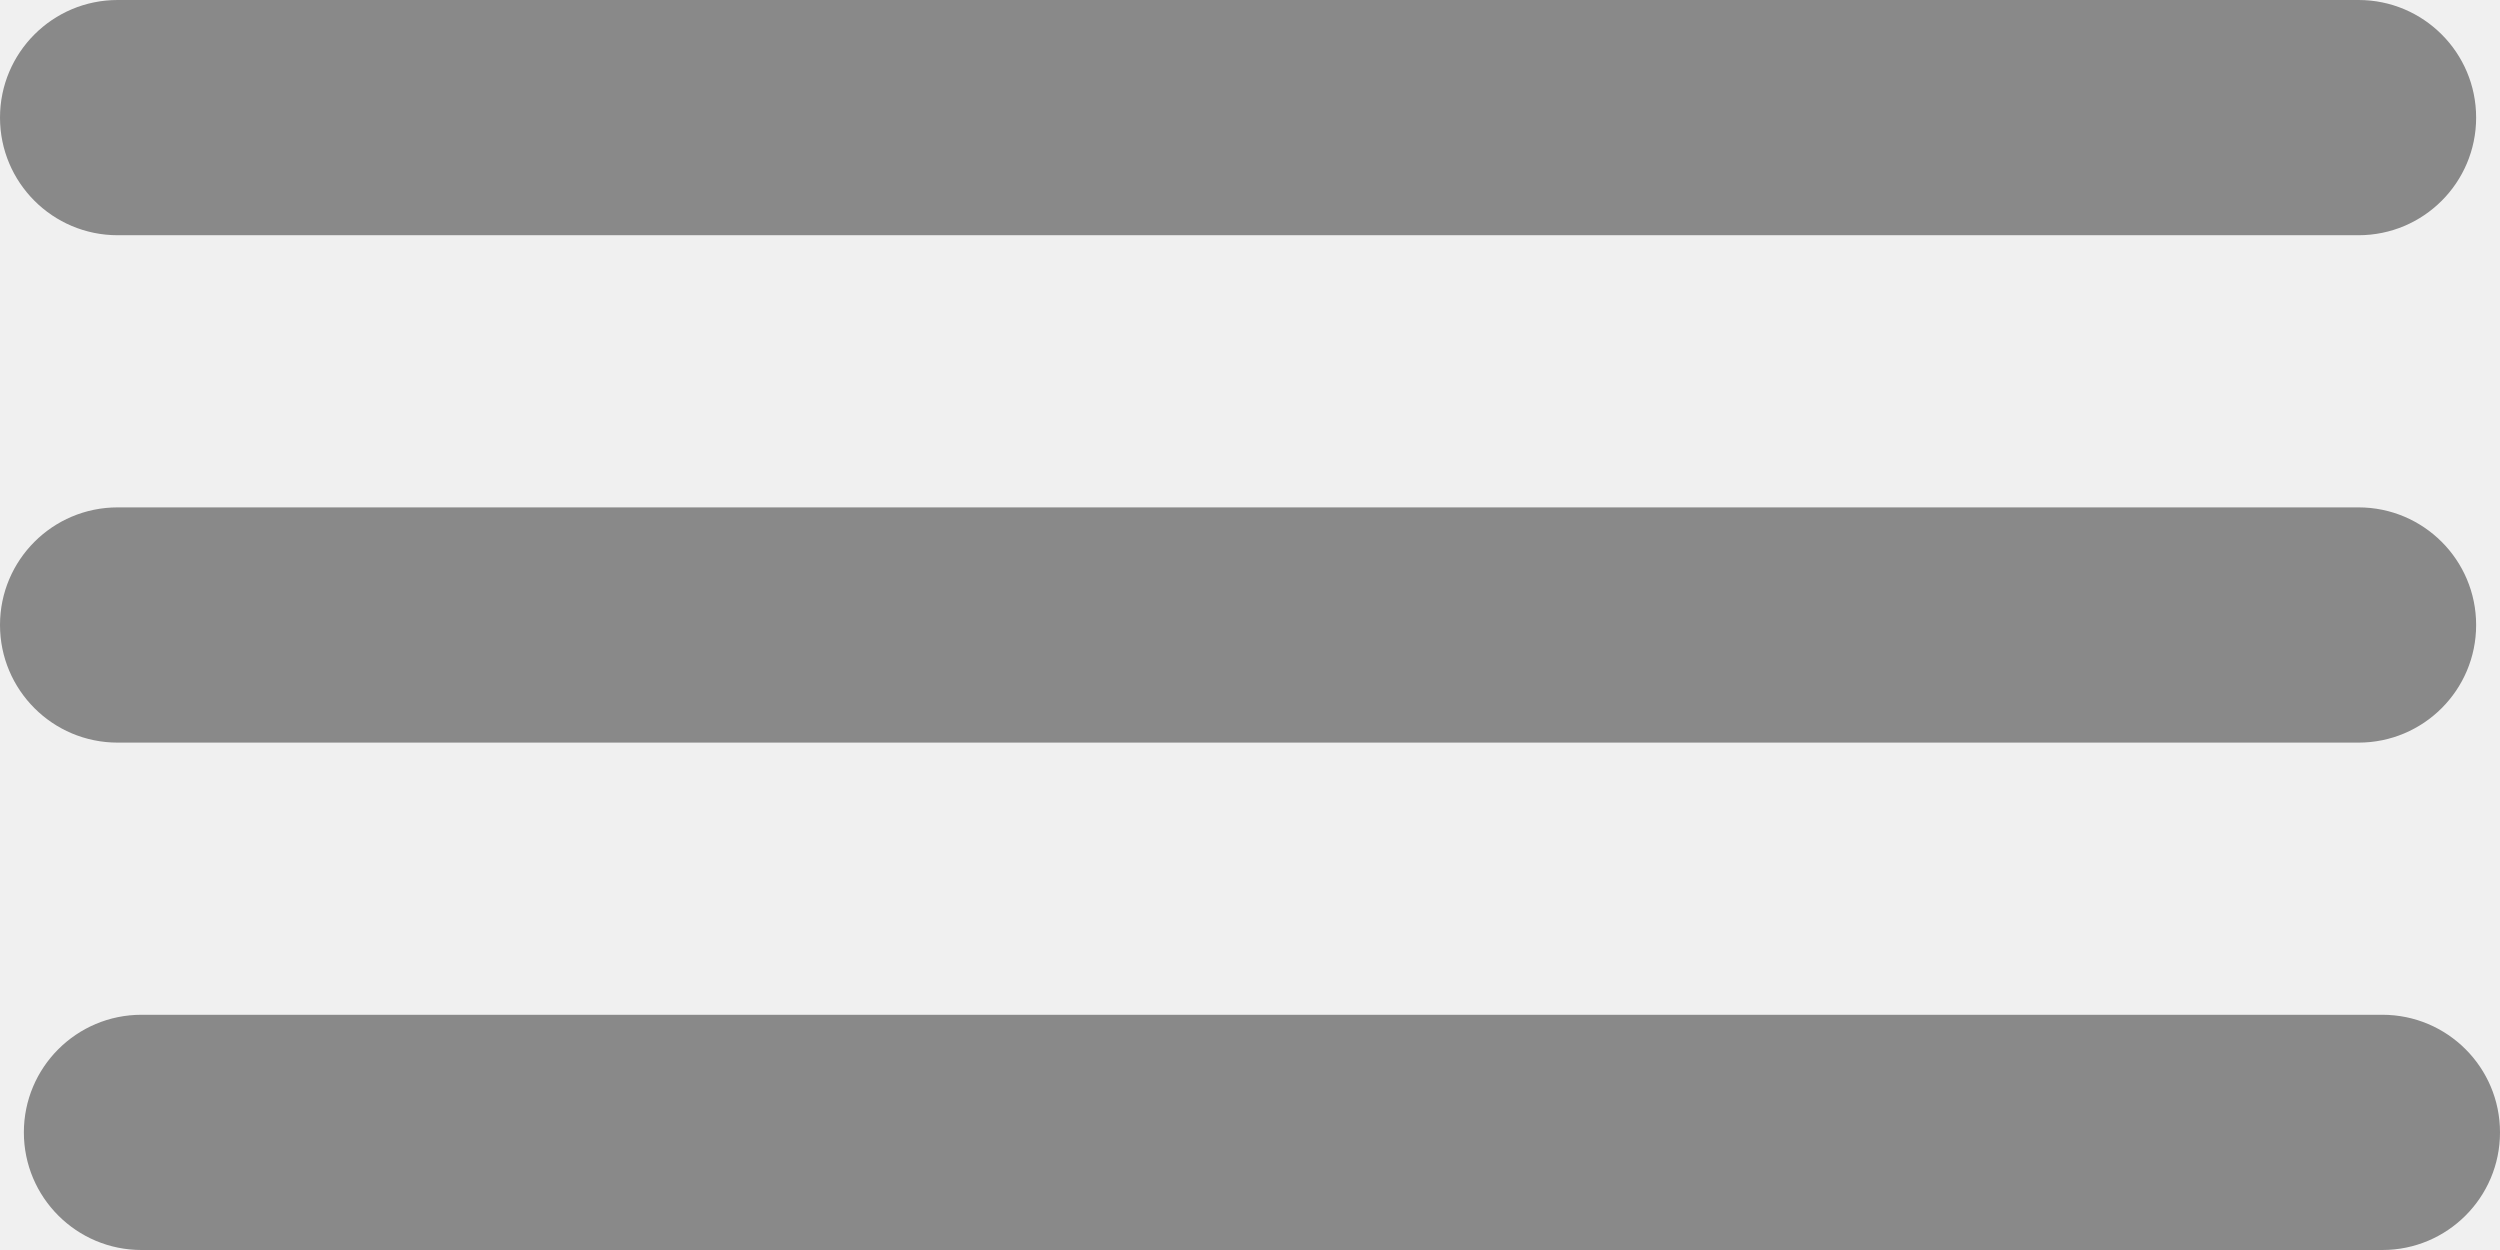
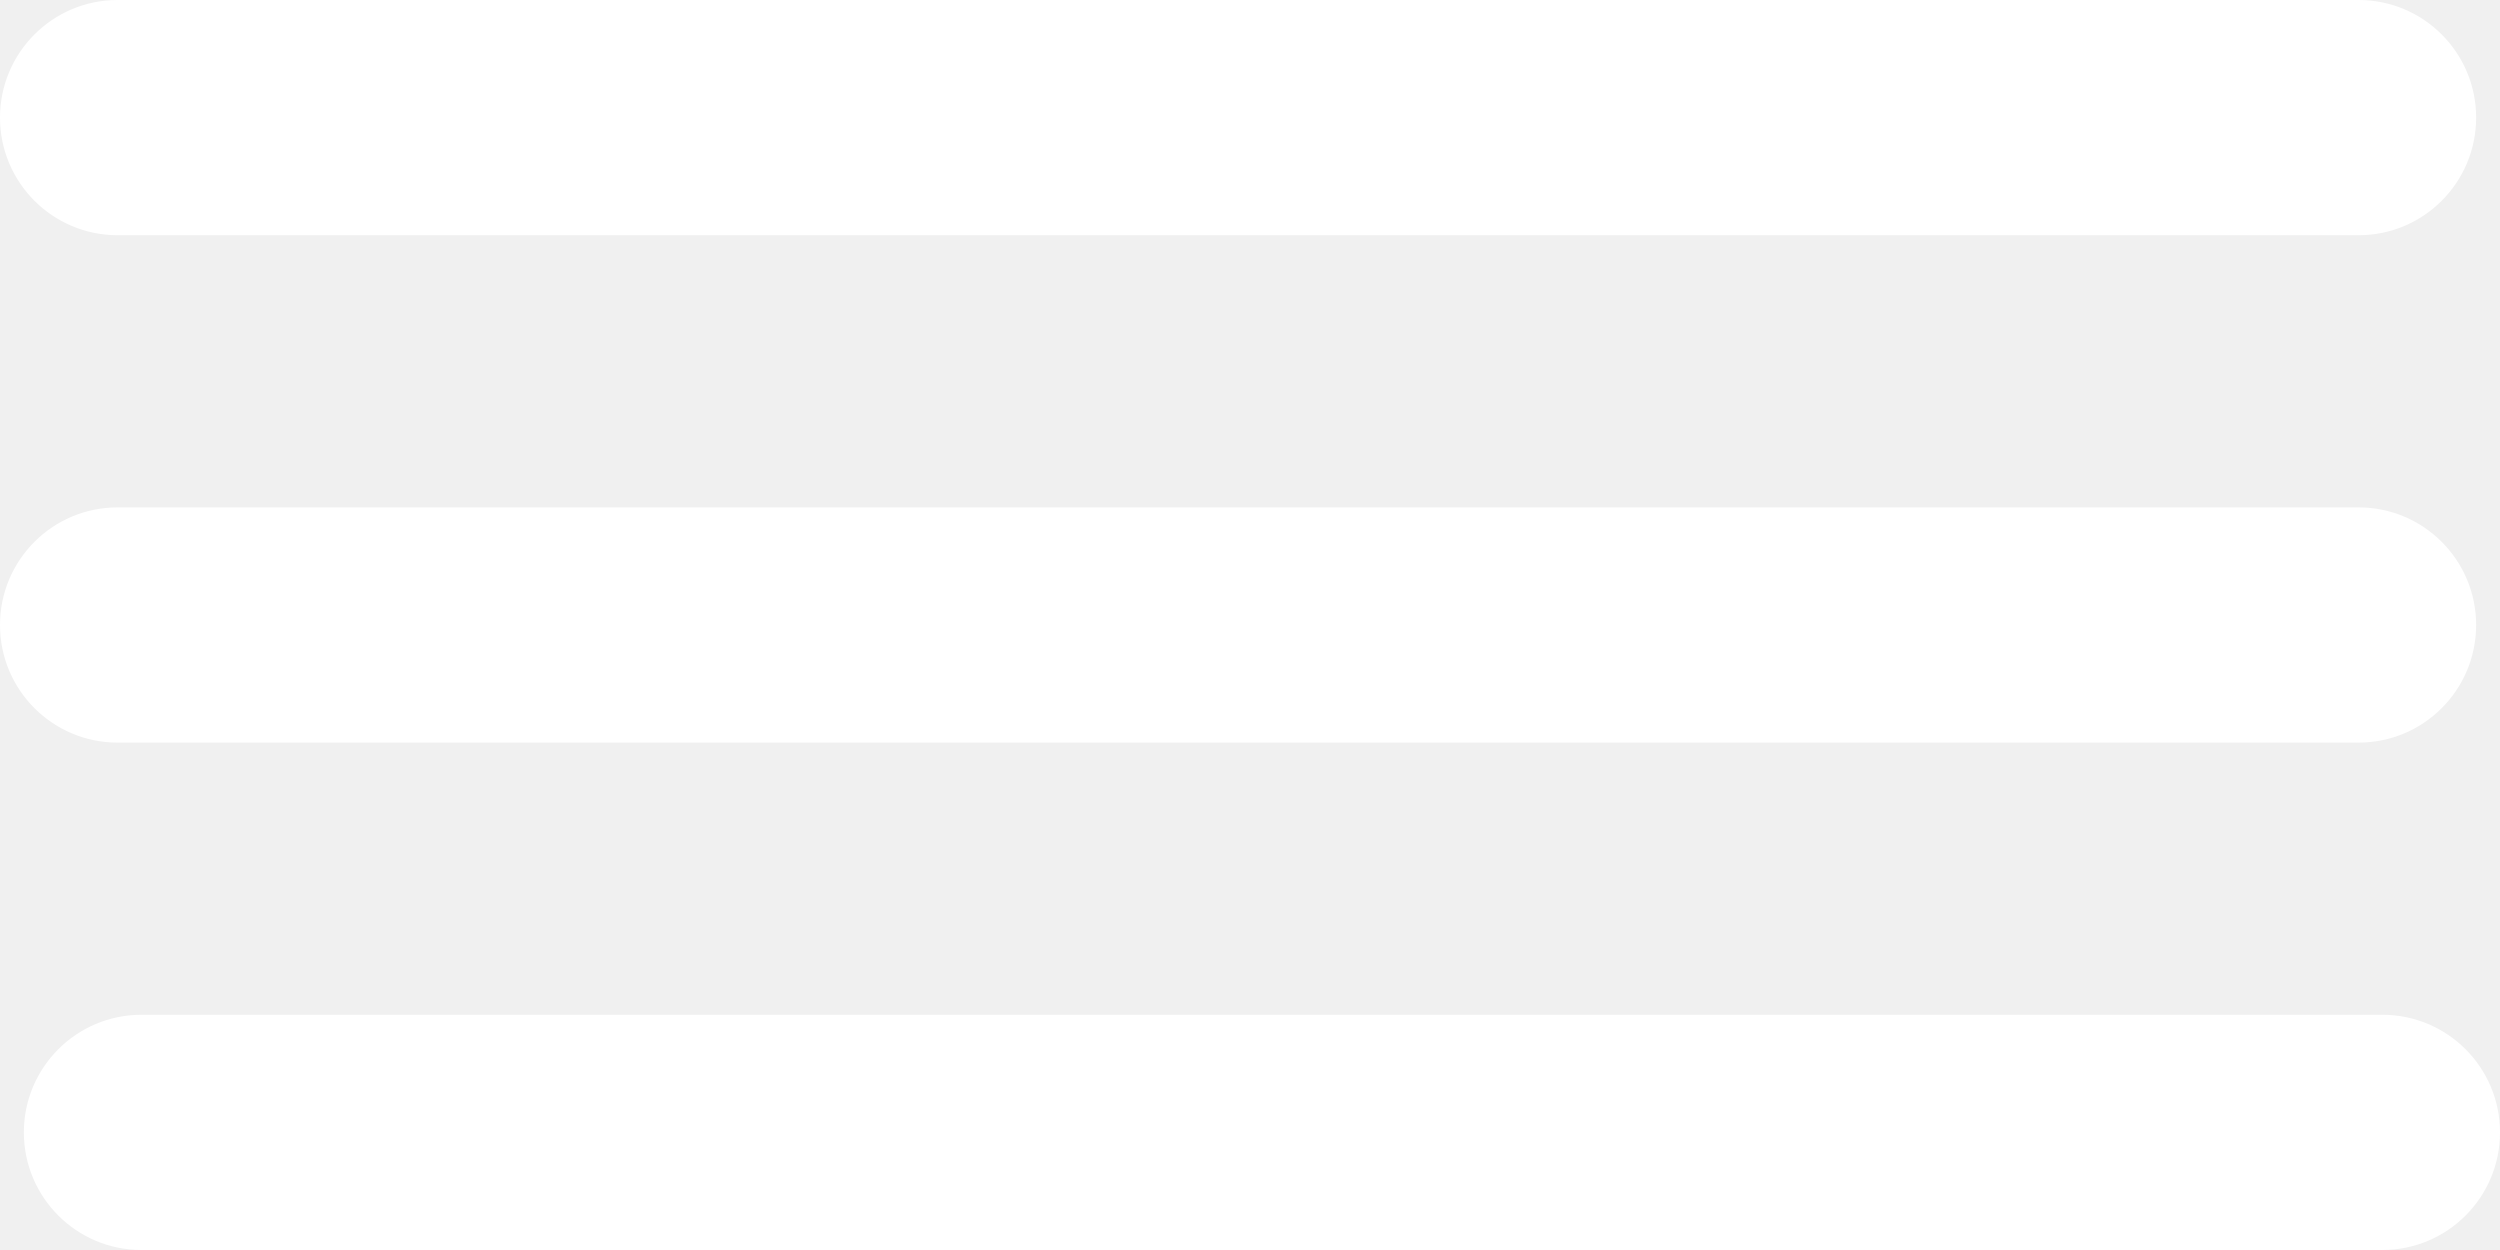
<svg xmlns="http://www.w3.org/2000/svg" viewBox="0 0 88 44">
  <defs>
-     <style>.cls-1{fill:#898989;}</style>
+     <style>.cls-1{fill:#fff;}</style>
  </defs>
  <g id="Layer_2" data-name="Layer 2">
    <g id="Objects">
      <rect class="cls-1" width="87.16" height="8.28" rx="4.14" ry="4.14" />
      <rect class="cls-1" y="17.86" width="87.16" height="8.28" rx="4.14" ry="4.14" />
      <rect class="cls-1" x="0.84" y="35.72" width="87.16" height="8.28" rx="4.14" ry="4.14" />
    </g>
  </g>
</svg>
